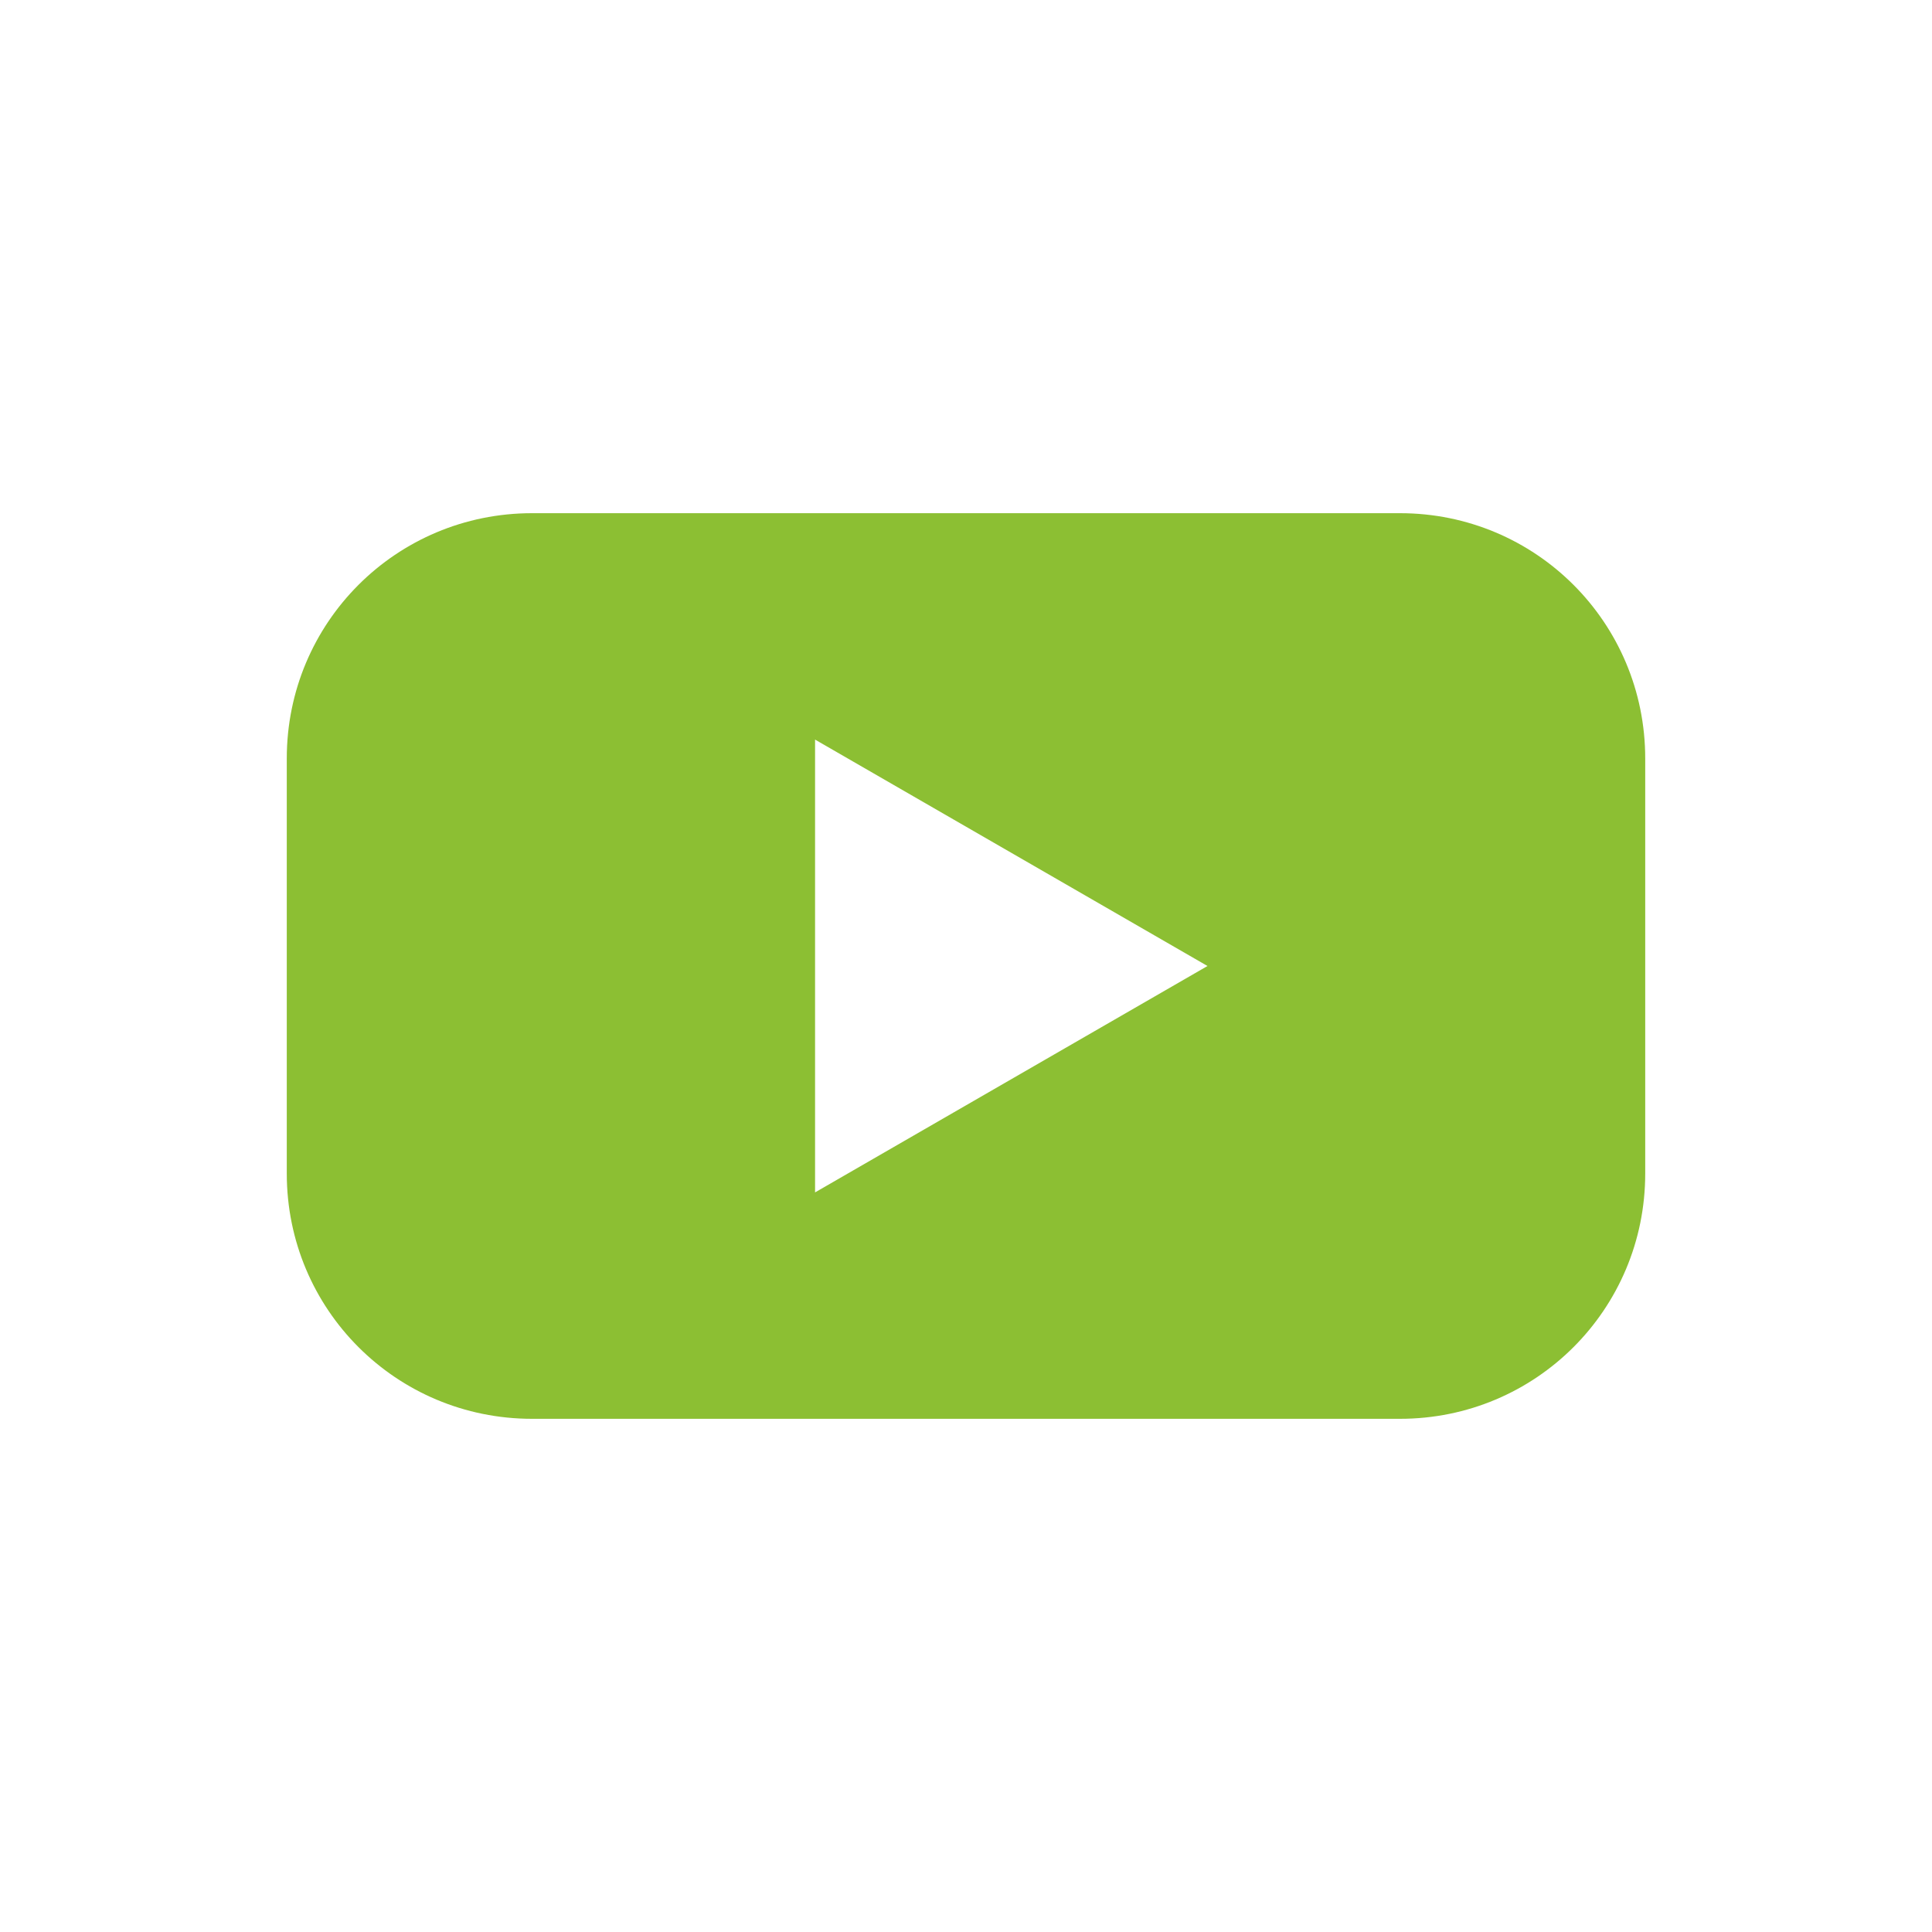
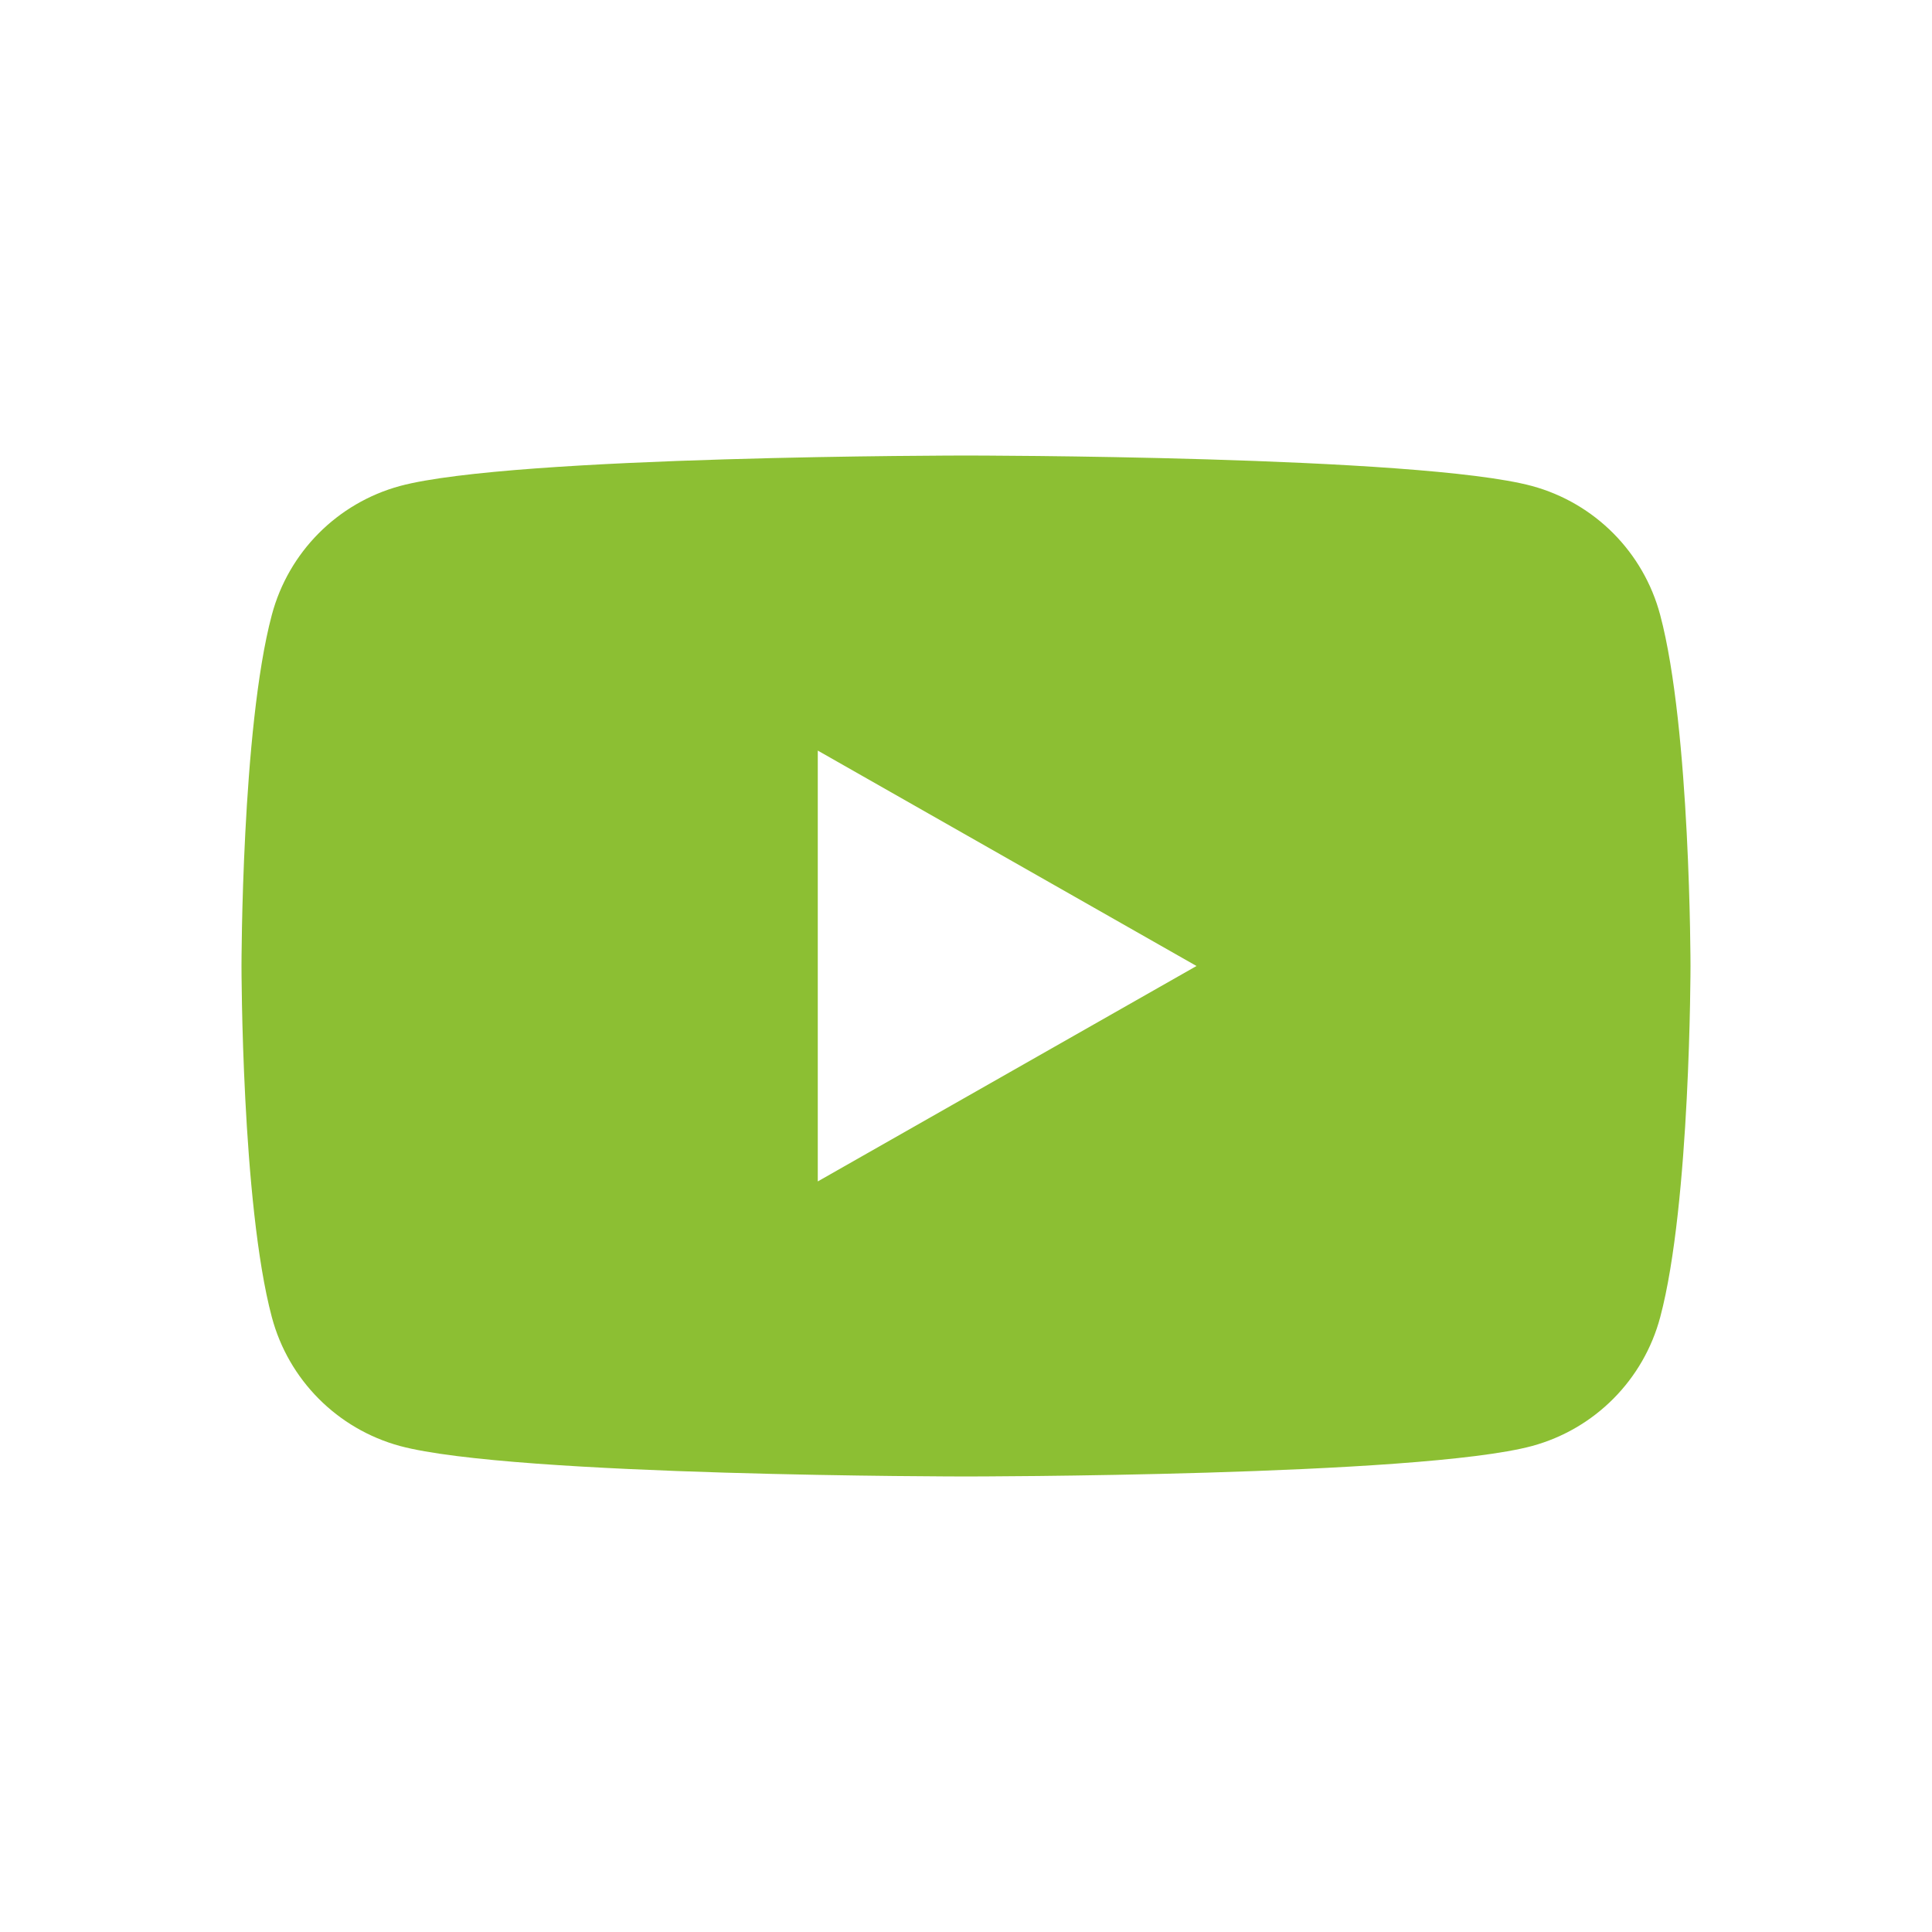
<svg xmlns="http://www.w3.org/2000/svg" width="1024" height="1024" viewBox="0 0 1024 1024">
-   <path fill-rule="evenodd" d="M 282 272 H 742 C 814 272 872 330 872 402 V 622 C 872 694 814 752 742 752 H 282 C 210 752 152 694 152 622 V 402 C 152 330 210 272 282 272 Z M 432 392 V 632 L 640 512 Z" fill="#8CBF33" />
+   <path transform="translate(128 128) scale(32)" fill-rule="evenodd" d="M23.498 6.186a3.016 3.016 0 0 0-2.122-2.136C19.505 3.545 12 3.545 12 3.545s-7.505 0-9.377.505A3.017 3.017 0 0 0 .502 6.186C0 8.07 0 12 0 12s0 3.93.502 5.814a3.016 3.016 0 0 0 2.122 2.136c1.871.505 9.376.505 9.376.505s7.505 0 9.377-.505a3.015 3.015 0 0 0 2.122-2.136C24 15.93 24 12 24 12s0-3.93-.502-5.814zM9.545 15.568V8.432L15.818 12l-6.273 3.568z" fill="#8CBF33" />
</svg>
